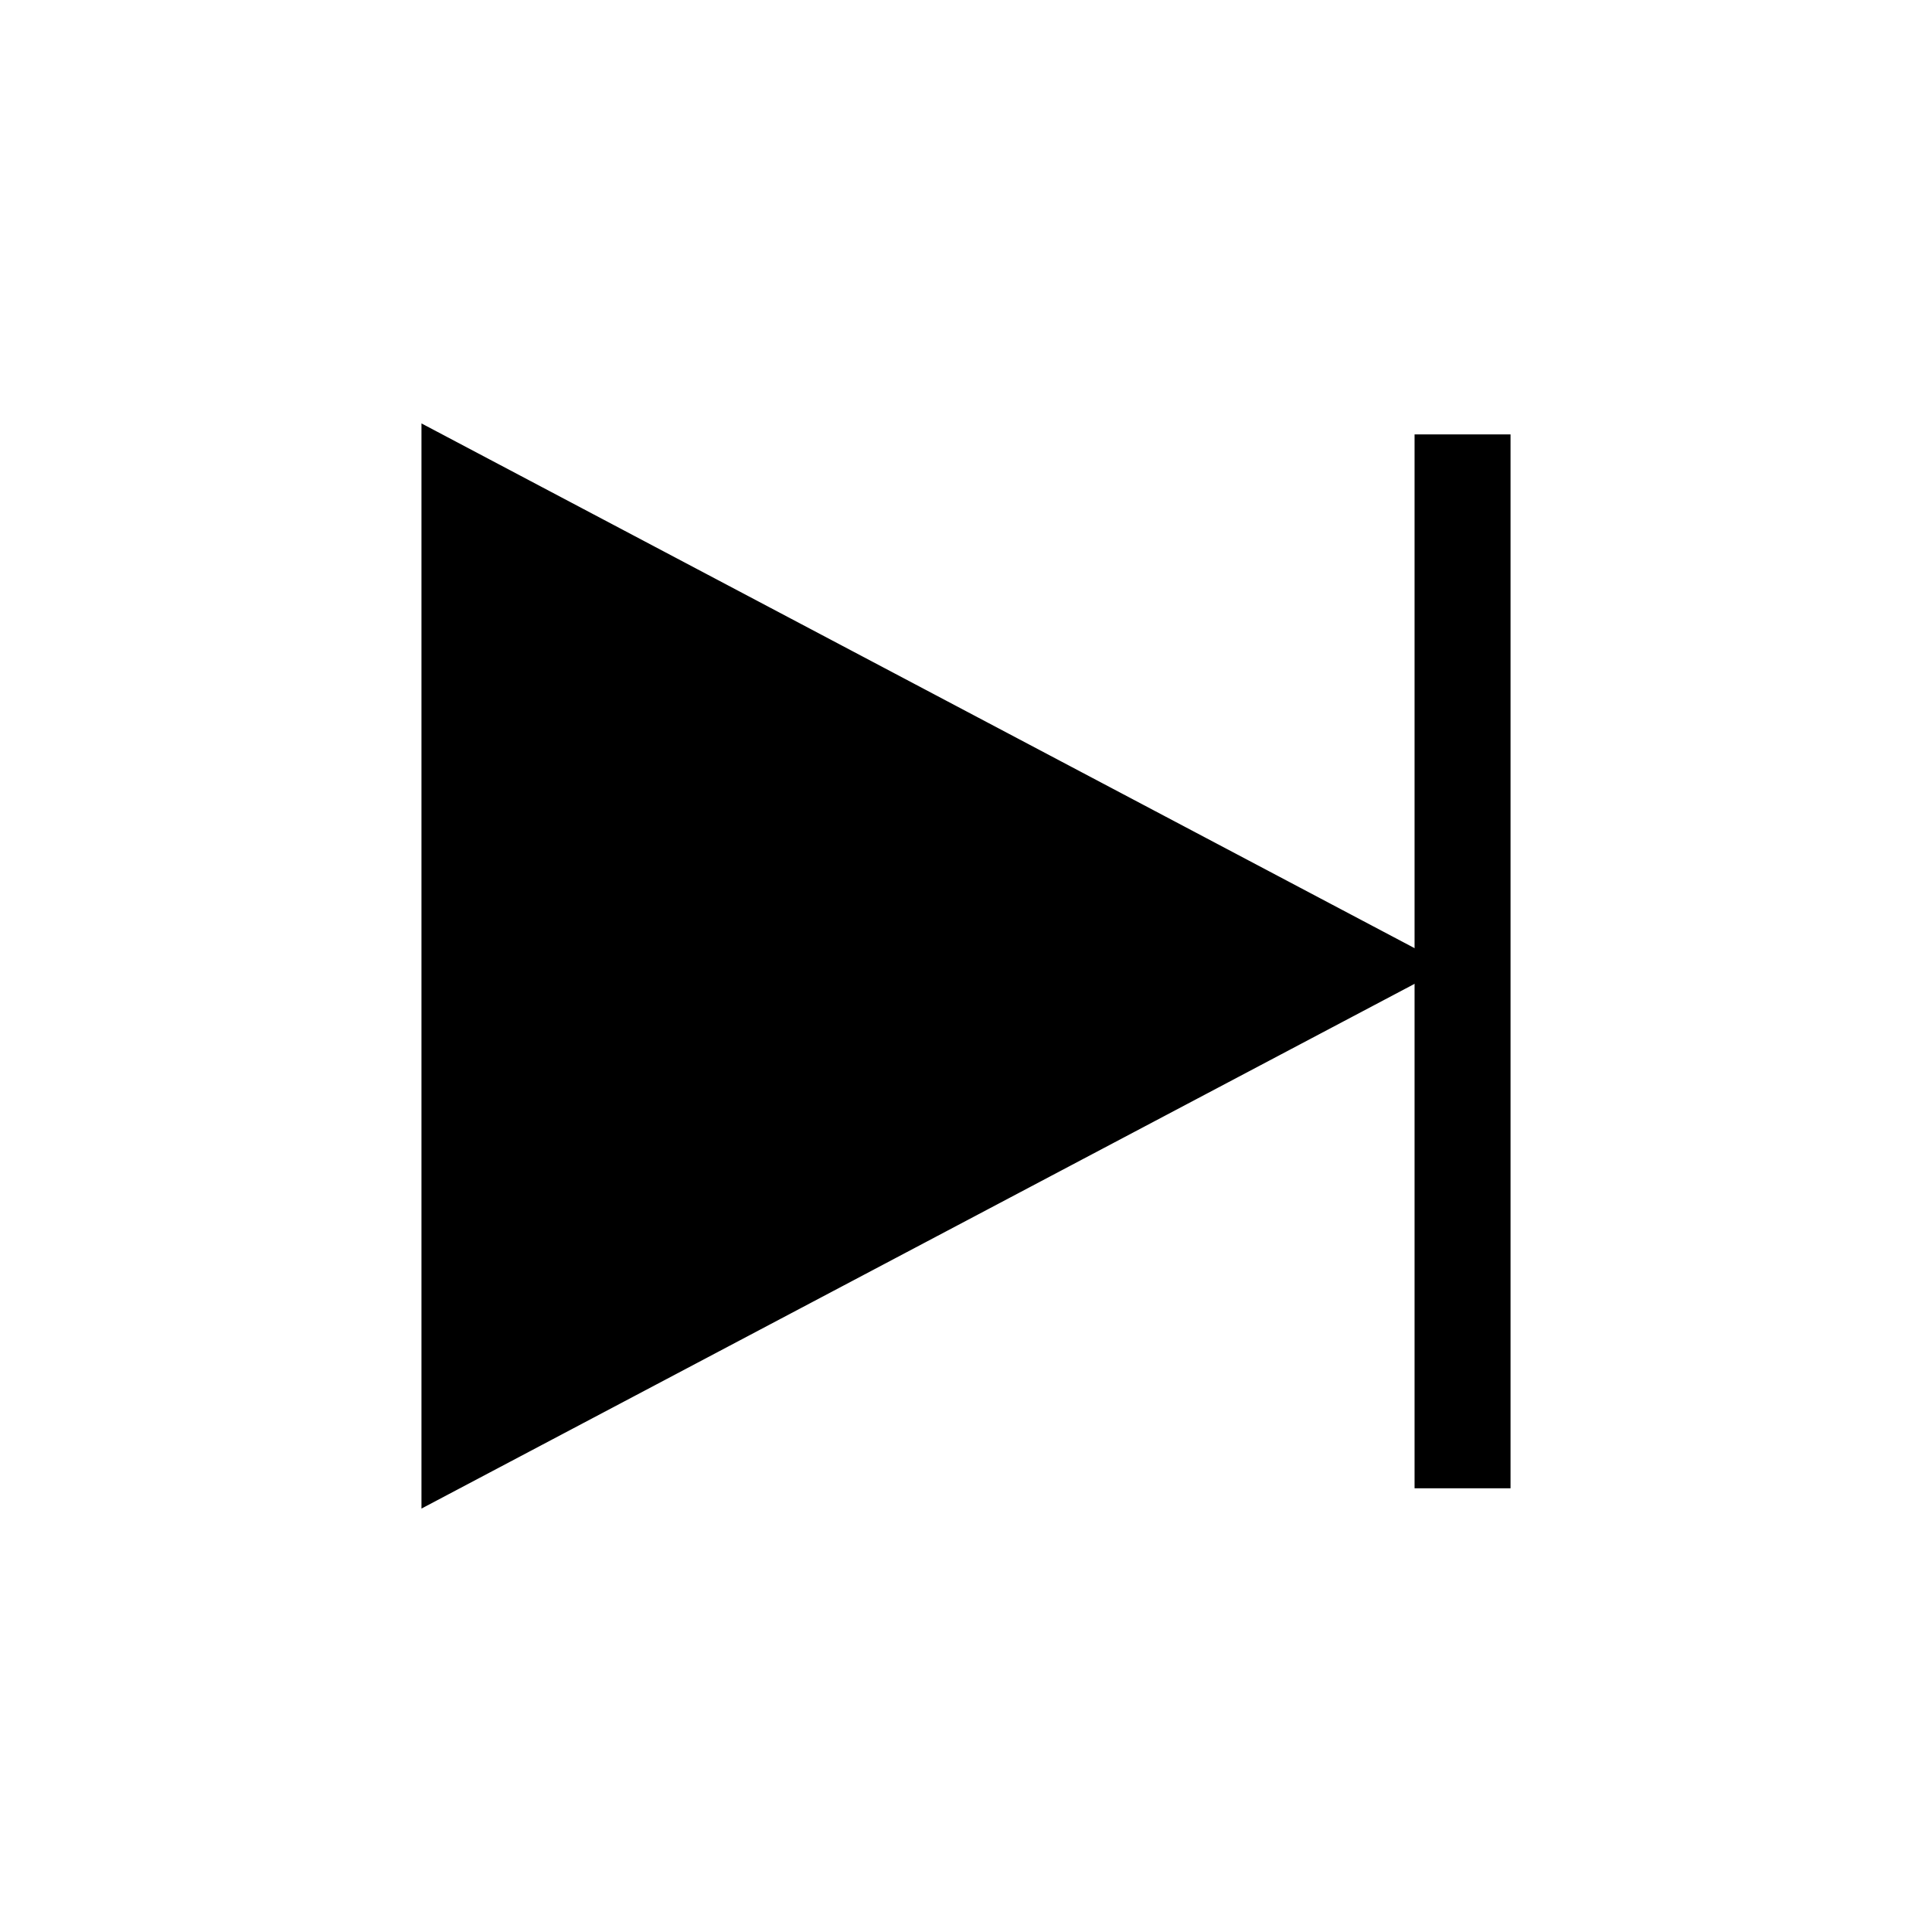
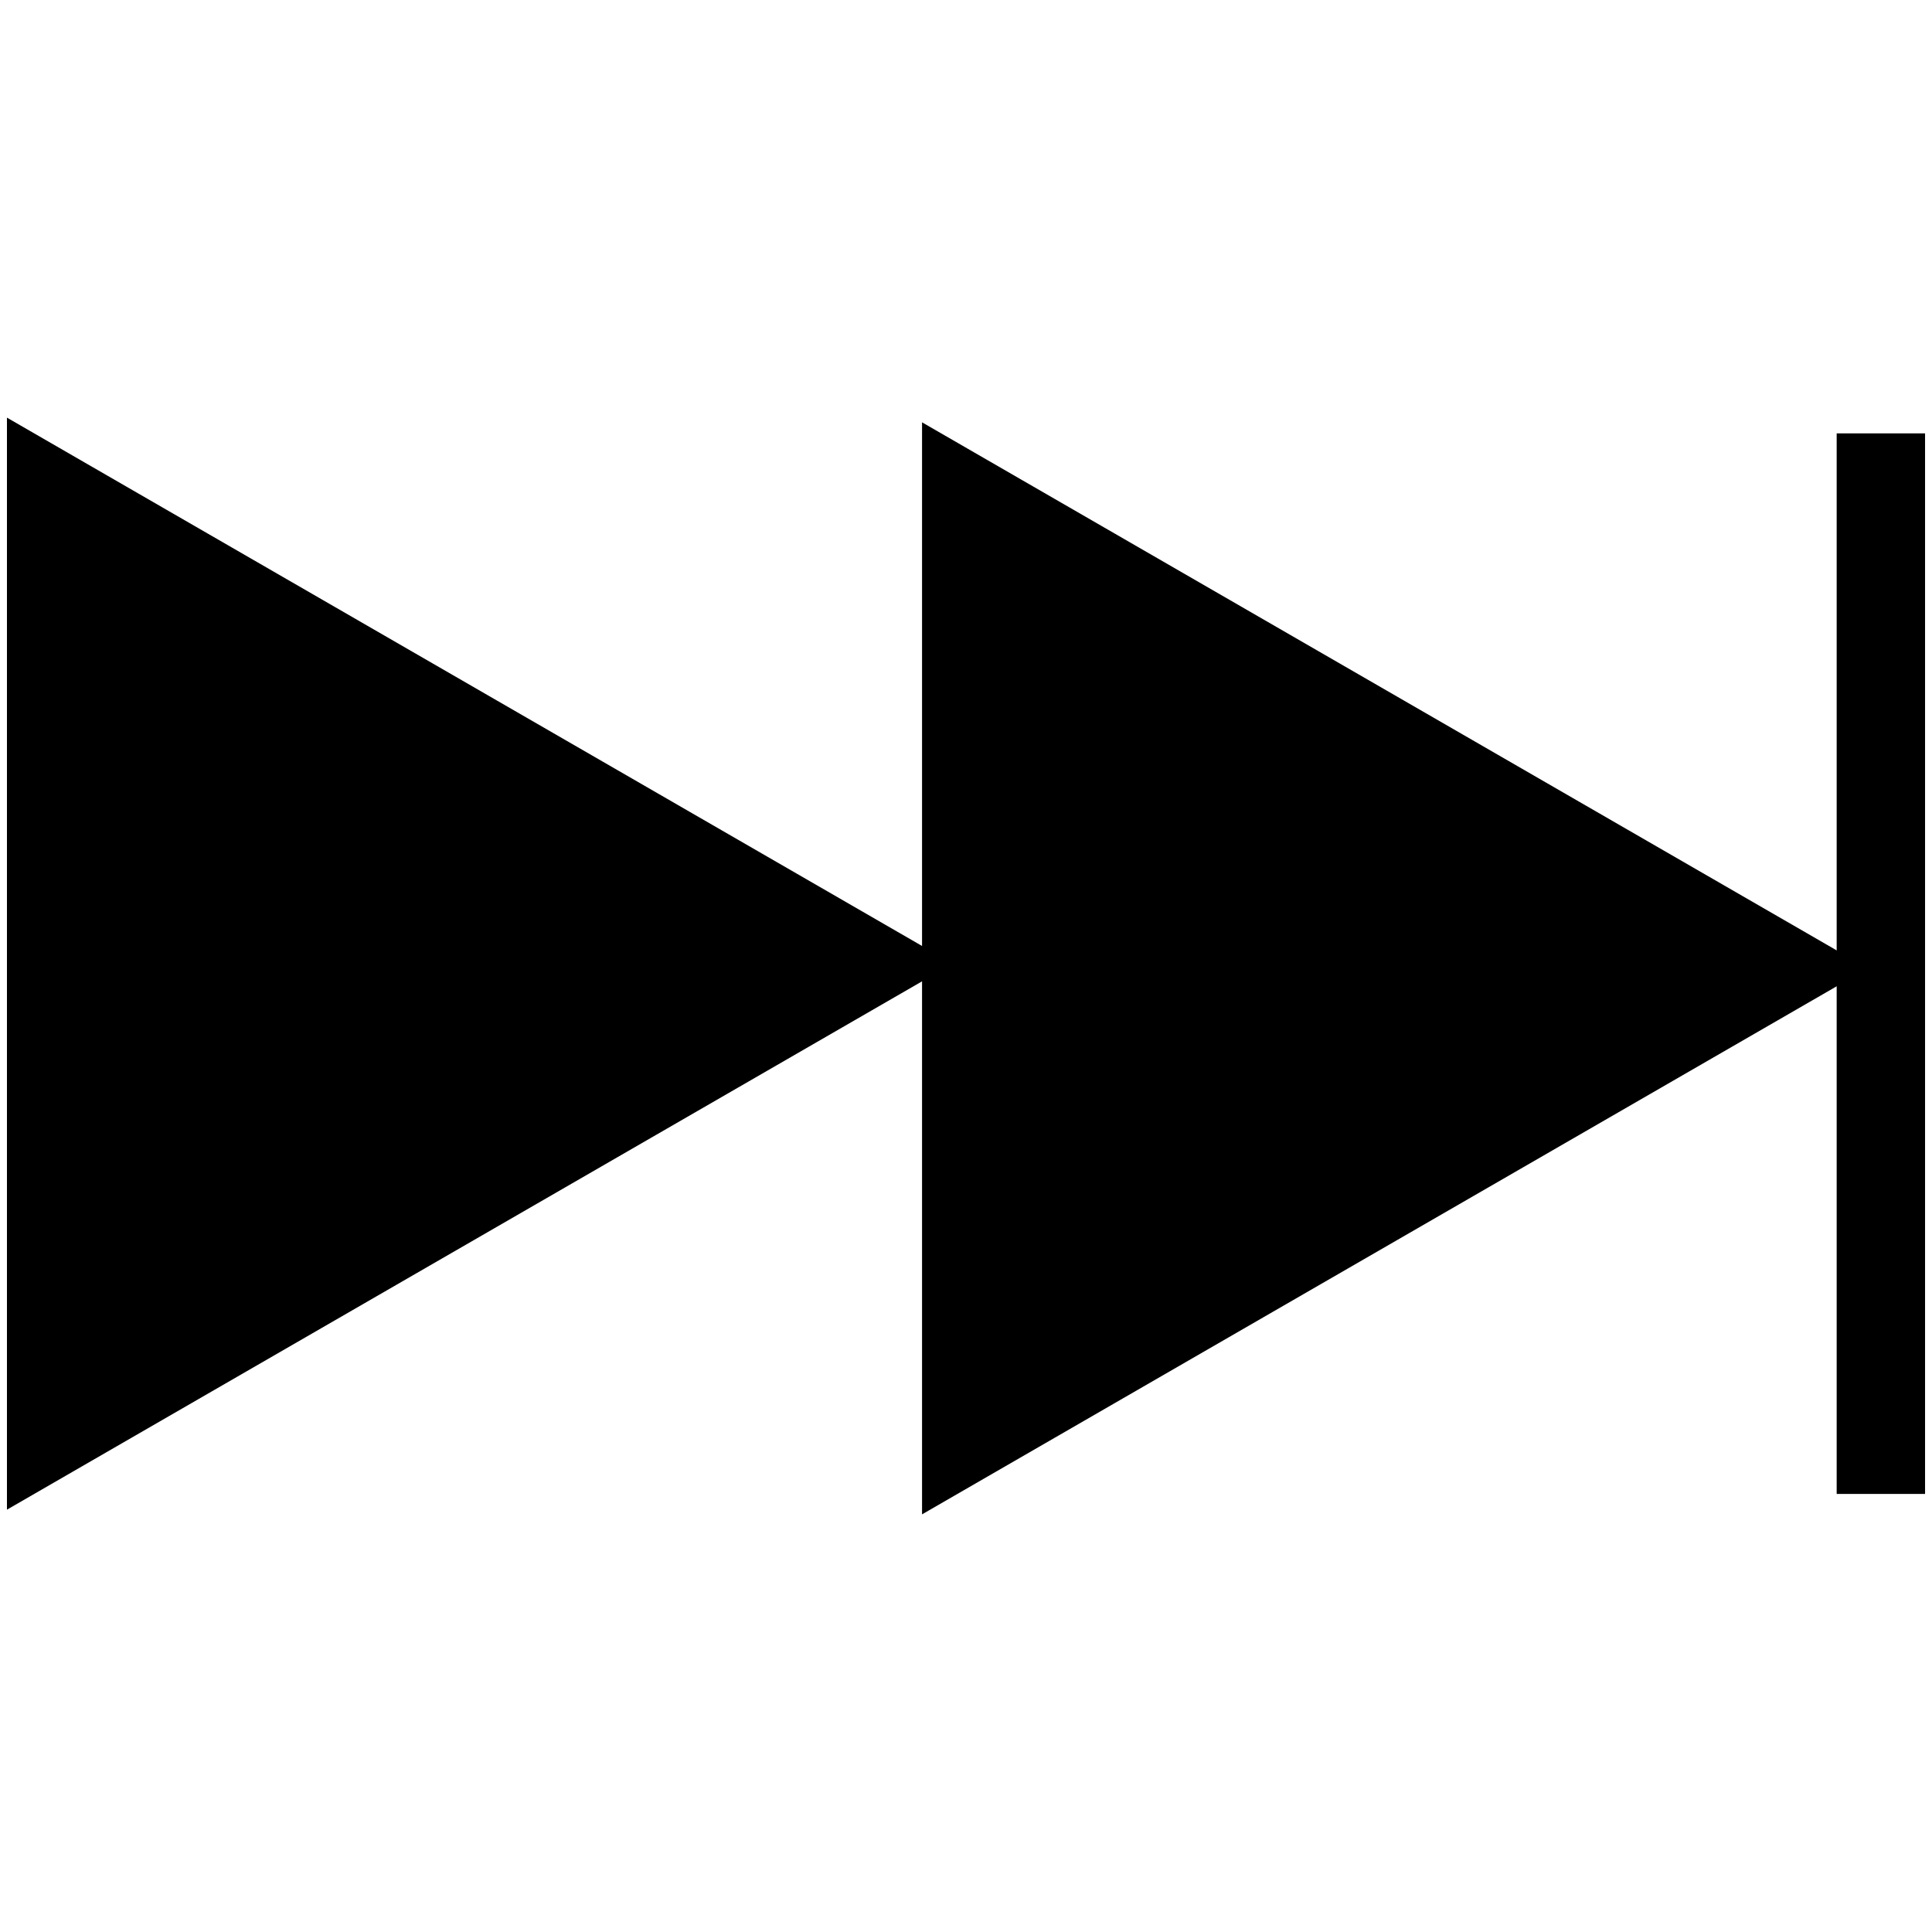
<svg xmlns="http://www.w3.org/2000/svg" width="256px" height="256px" viewBox="0 0 256 256" version="1.1" id="SVGRoot">
  <defs id="defs10" />
  <g id="layer1">
    <g id="g929" transform="translate(-15.62456,13.33776)" style="stroke-width:8;stroke-miterlimit:4;stroke-dasharray:none">
-       <g id="g3811" transform="matrix(1.085785,0,0,0.9936982,-81.77532,17.61545)">
-         <path id="path1453-7" d="M 144.054,33.822 V 164.964 L 260.625,97.662 144.054,30.36 Z" style="fill:#000000;fill-opacity:1;stroke:#000000;stroke-width:5.829;stroke-linecap:butt;stroke-linejoin:miter;stroke-miterlimit:4;stroke-dasharray:none;stroke-opacity:1" />
-         <path id="path3355" d="M 268.189,26.777 V 167.307" style="fill:#000000;fill-opacity:1;stroke:#000000;stroke-width:11.711;stroke-linecap:butt;stroke-linejoin:miter;stroke-miterlimit:4;stroke-dasharray:none;stroke-opacity:1" />
+       <g id="g3360" transform="matrix(1.171083,0,0,1.171083,-40.36401,-23.4403)" style="fill:#000000;fill-opacity:1">
+         <path id="path1453" d="M 51.084,63.149 V 175.132 L 150.625,117.662 51.084,60.192 Z" style="fill:#000000;stroke:#000000;stroke-width:4.977;stroke-linecap:butt;stroke-linejoin:miter;stroke-miterlimit:4;stroke-dasharray:none;stroke-opacity:1;fill-opacity:1" />
+         <path id="path1453-7" d="M 154.625,63.679 V 175.662 l 99.541,-57.47 -99.541,-57.47 z" style="fill:#000000;stroke:#000000;stroke-width:4.977;stroke-linecap:butt;stroke-linejoin:miter;stroke-miterlimit:4;stroke-dasharray:none;stroke-opacity:1;fill-opacity:1" />
+         <path id="path3355" d="M 260.625,57.662 V 177.662" style="fill:#000000;stroke:#000000;stroke-width:10;stroke-linecap:butt;stroke-linejoin:miter;stroke-miterlimit:4;stroke-dasharray:none;stroke-opacity:1;fill-opacity:1" />
      </g>
    </g>
  </g>
</svg>
